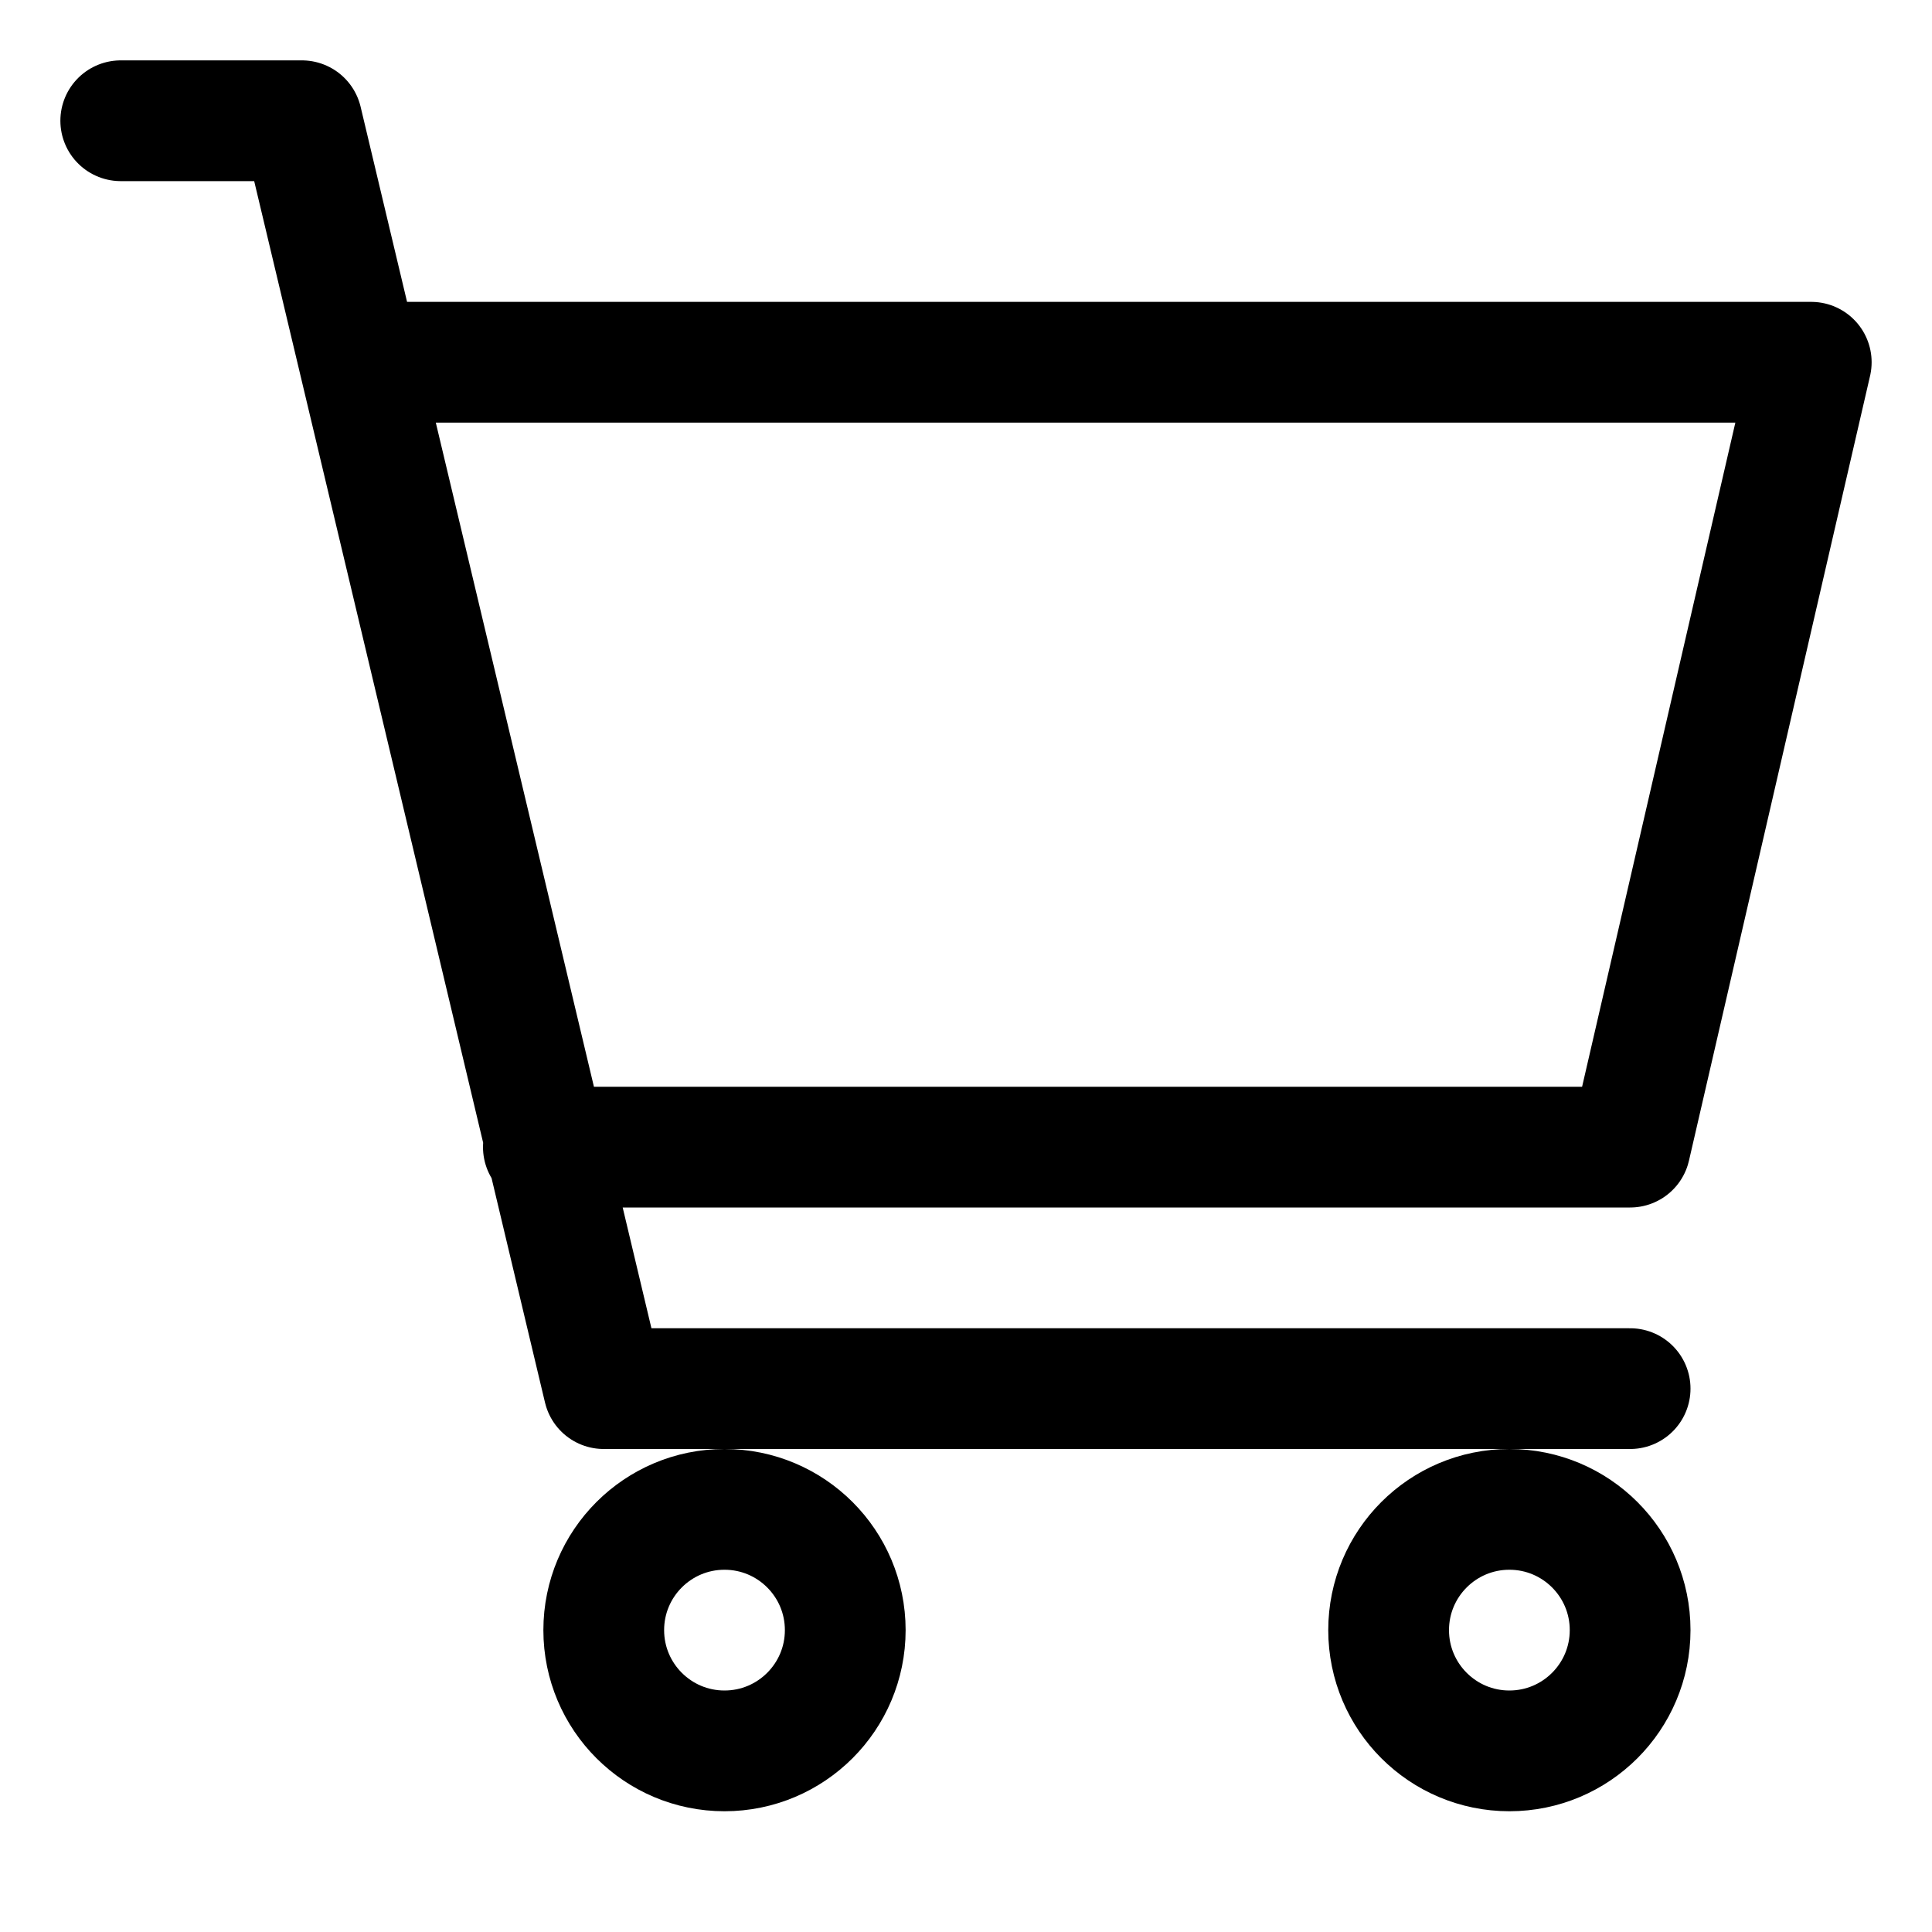
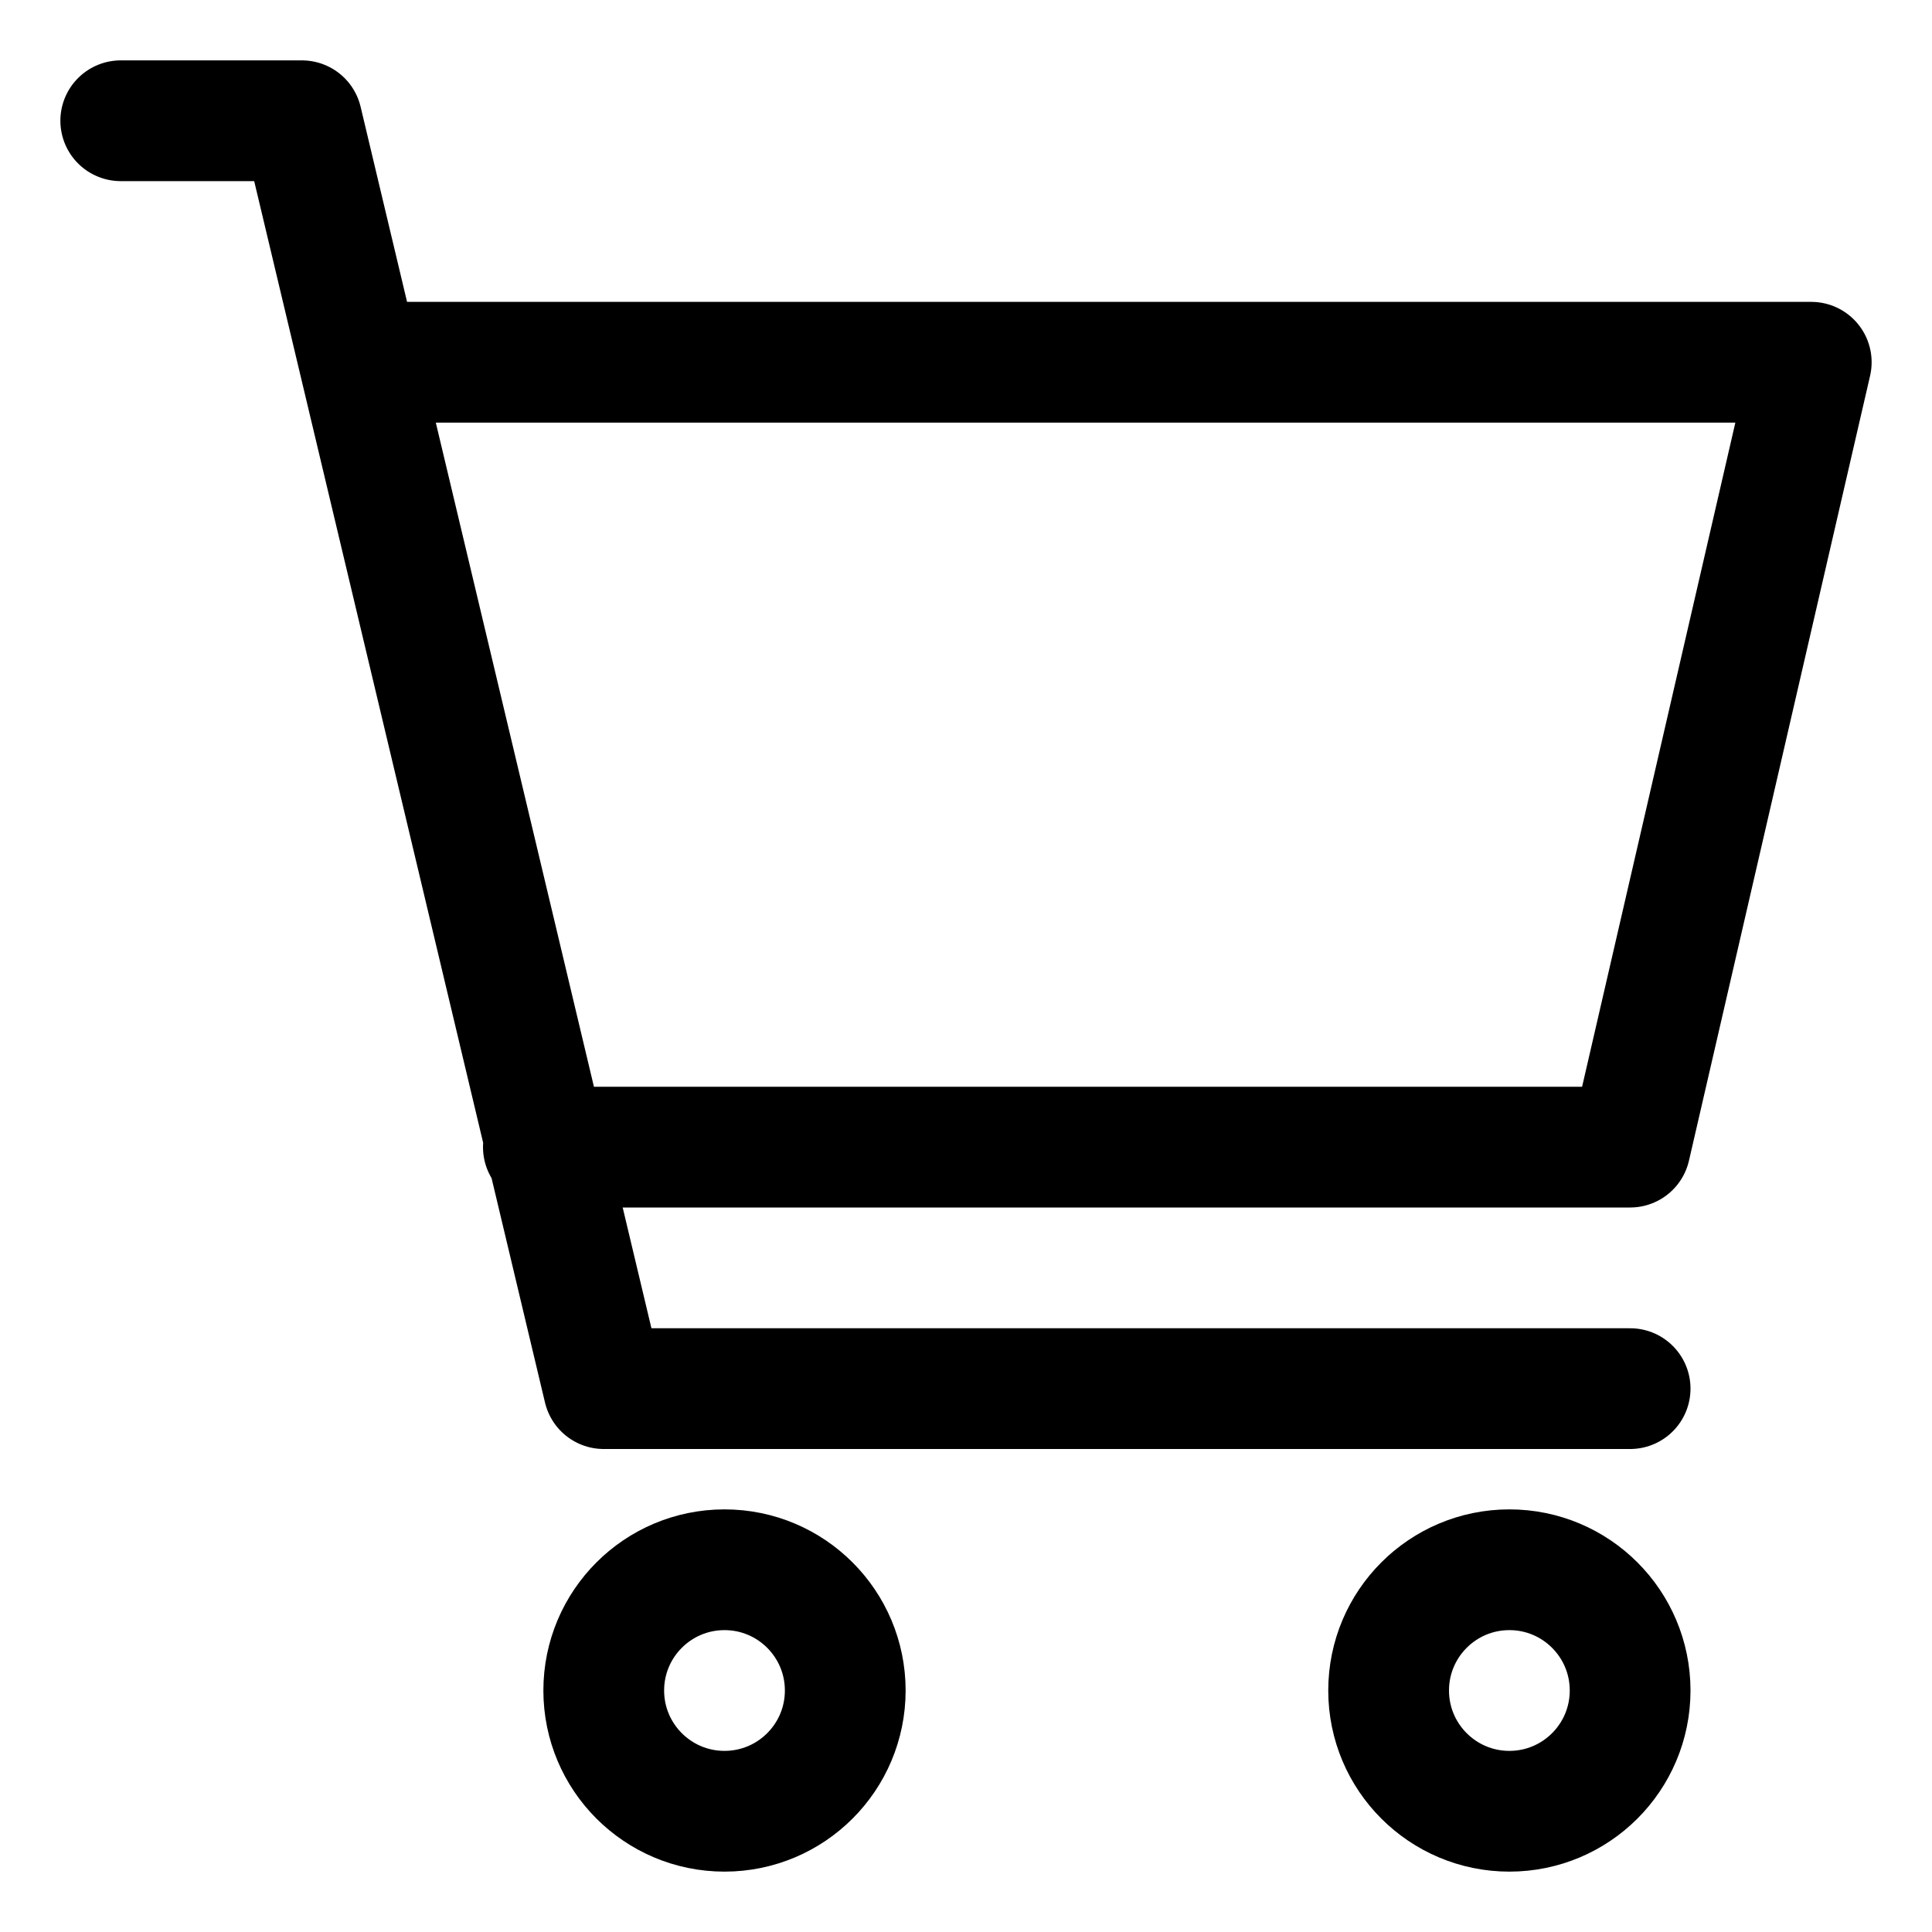
<svg xmlns="http://www.w3.org/2000/svg" viewBox="0 0 32 32" width="32" height="32" fill="none" stroke="currentcolor" stroke-linecap="round" stroke-linejoin="round" stroke-width="2">
-   <path d="M6 6 L30 6 27 19 9 19 M27 23 L10 23 5 2 2 2" />
-   <circle cx="25" cy="27" r="2" />
-   <circle cx="12" cy="27" r="2" />
+   <path d="M6 6 L30 6 27 19 9 19 M2 2 5 2 L10 23 27 23" />
+   <circle cx="25" cy="28" r="2" />
+   <circle cx="12" cy="28" r="2" />
</svg>
